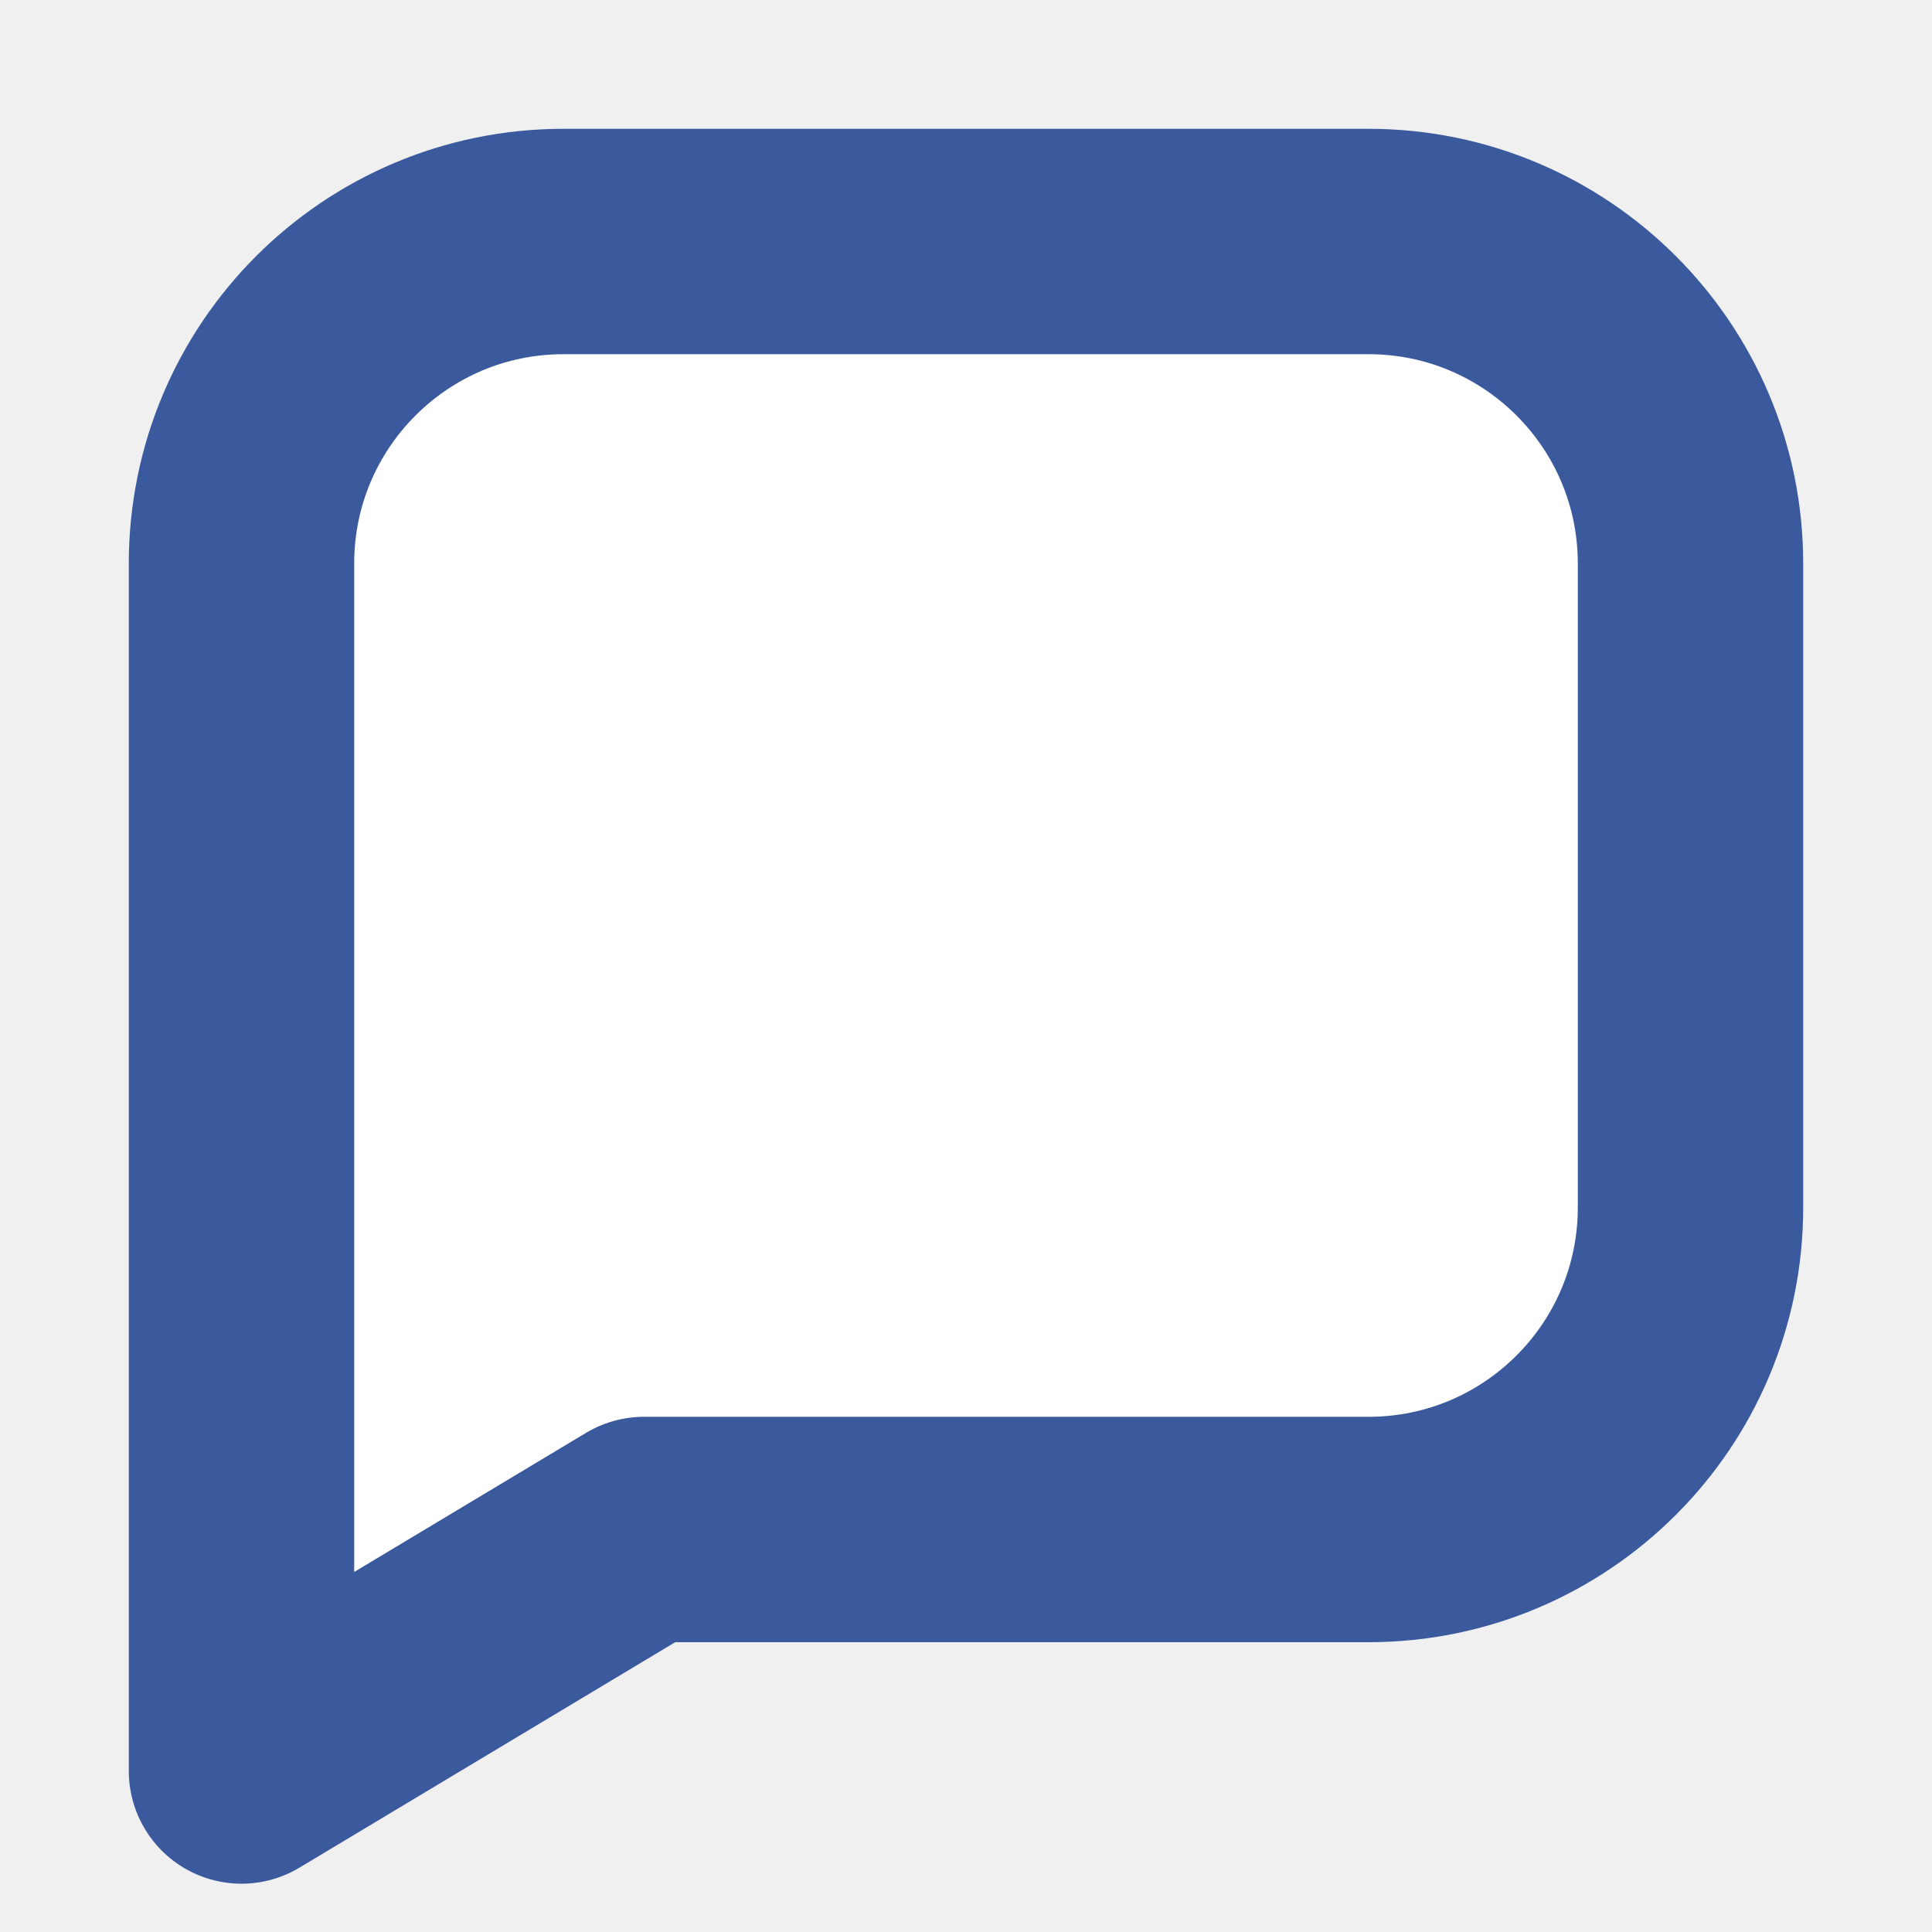
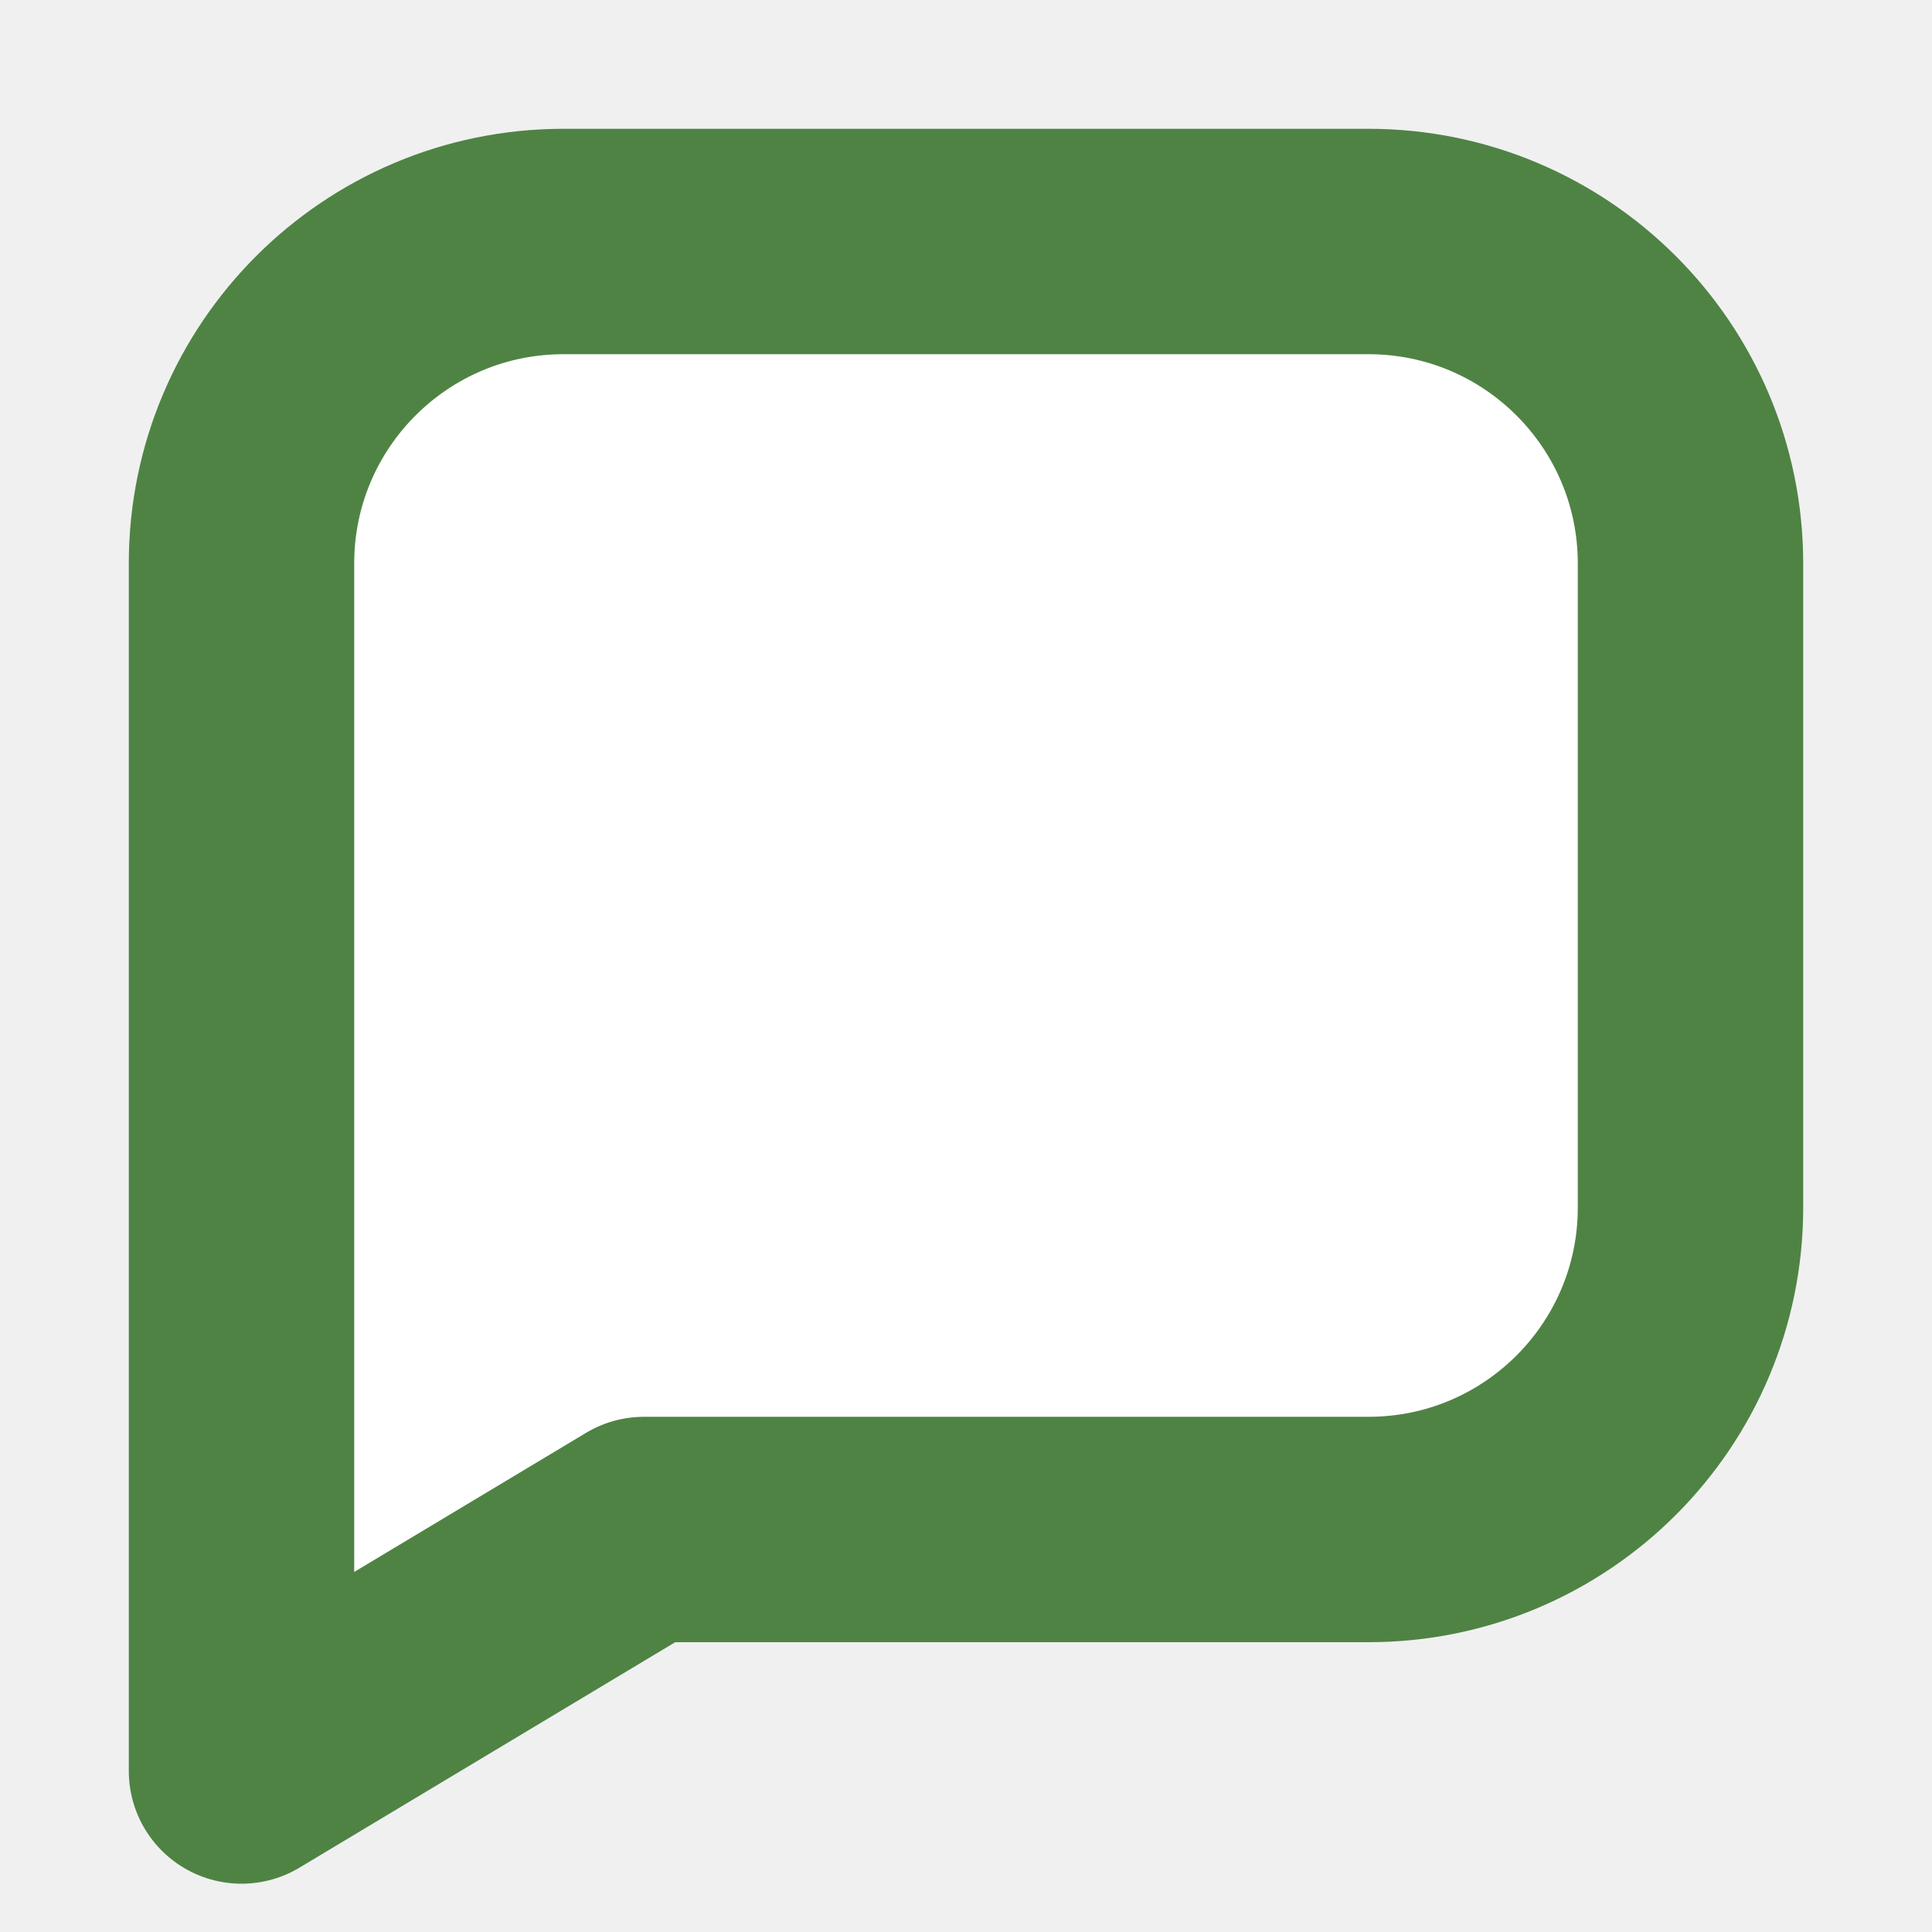
- <svg xmlns="http://www.w3.org/2000/svg" viewBox="0 0 24 24" fill="#ffffff" stroke="#3b5a9d" stroke-width="2.8" stroke-linecap="round" stroke-linejoin="round">
+ <svg xmlns="http://www.w3.org/2000/svg" viewBox="0 0 24 24" fill="#ffffff" stroke="#4f8344" stroke-width="2.8" stroke-linecap="round" stroke-linejoin="round">
  <path d="M21 15a4 4 0 0 1-4 4H8l-5 3V7a4 4 0 0 1 4-4h10a4 4 0 0 1 4 4z" />
</svg>
